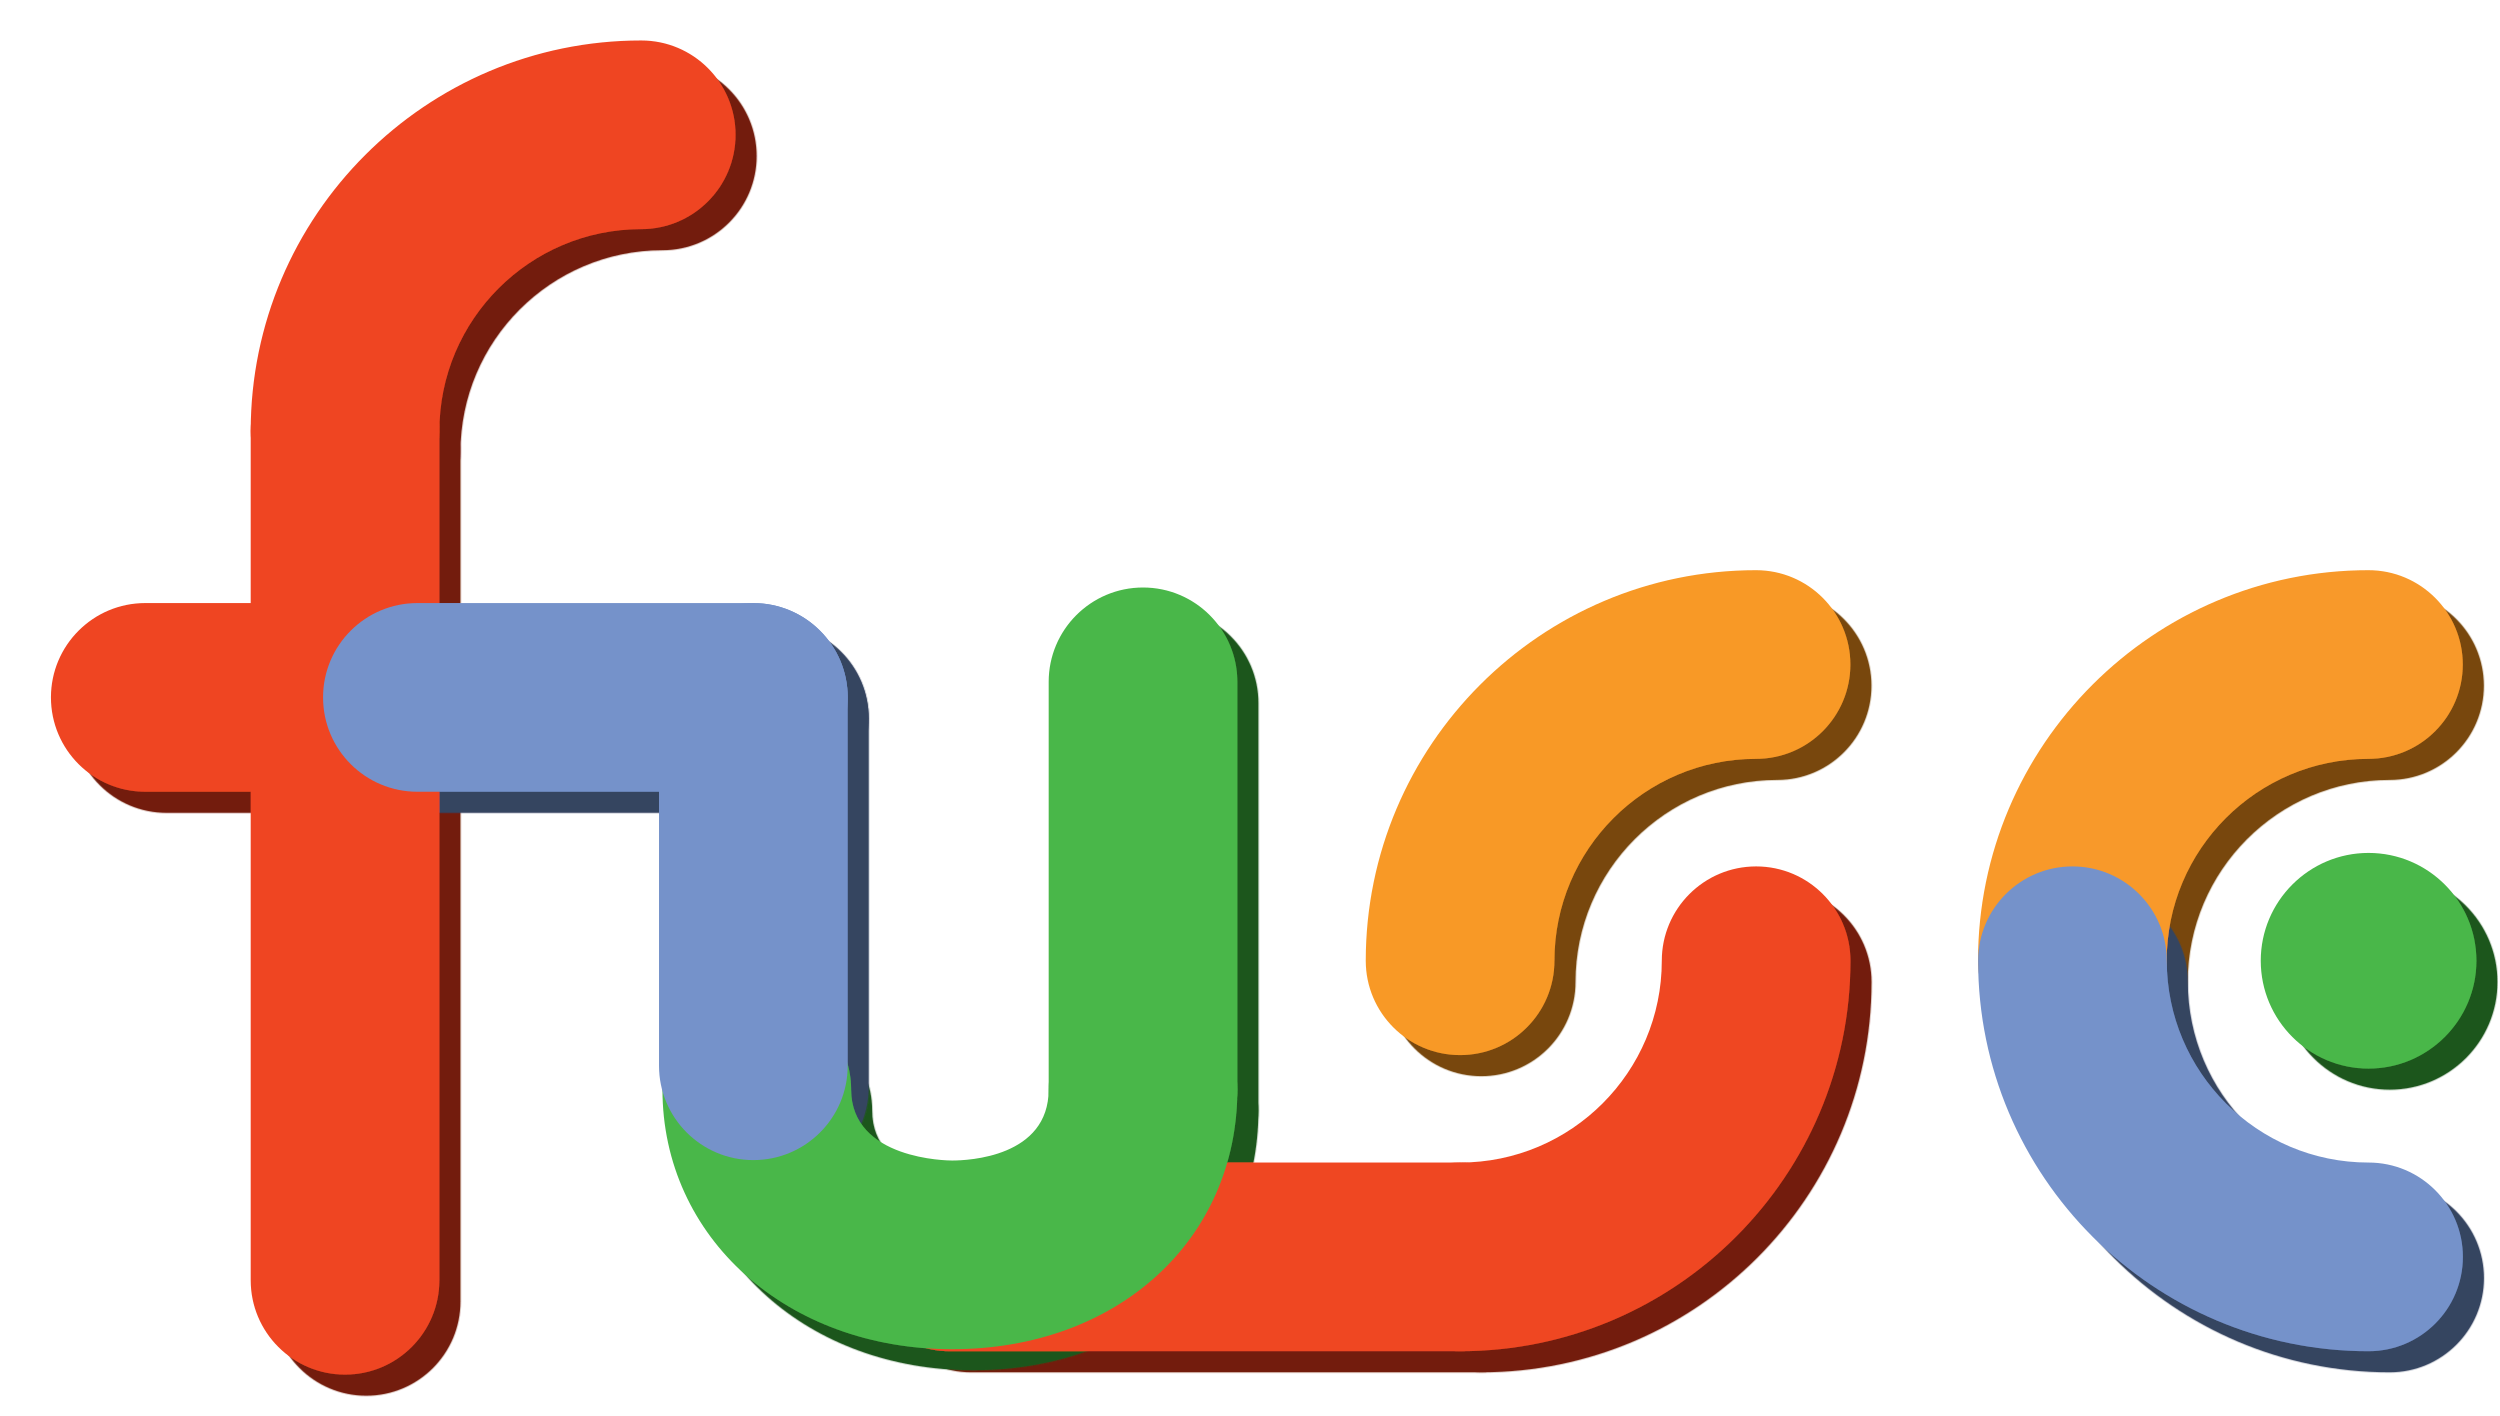
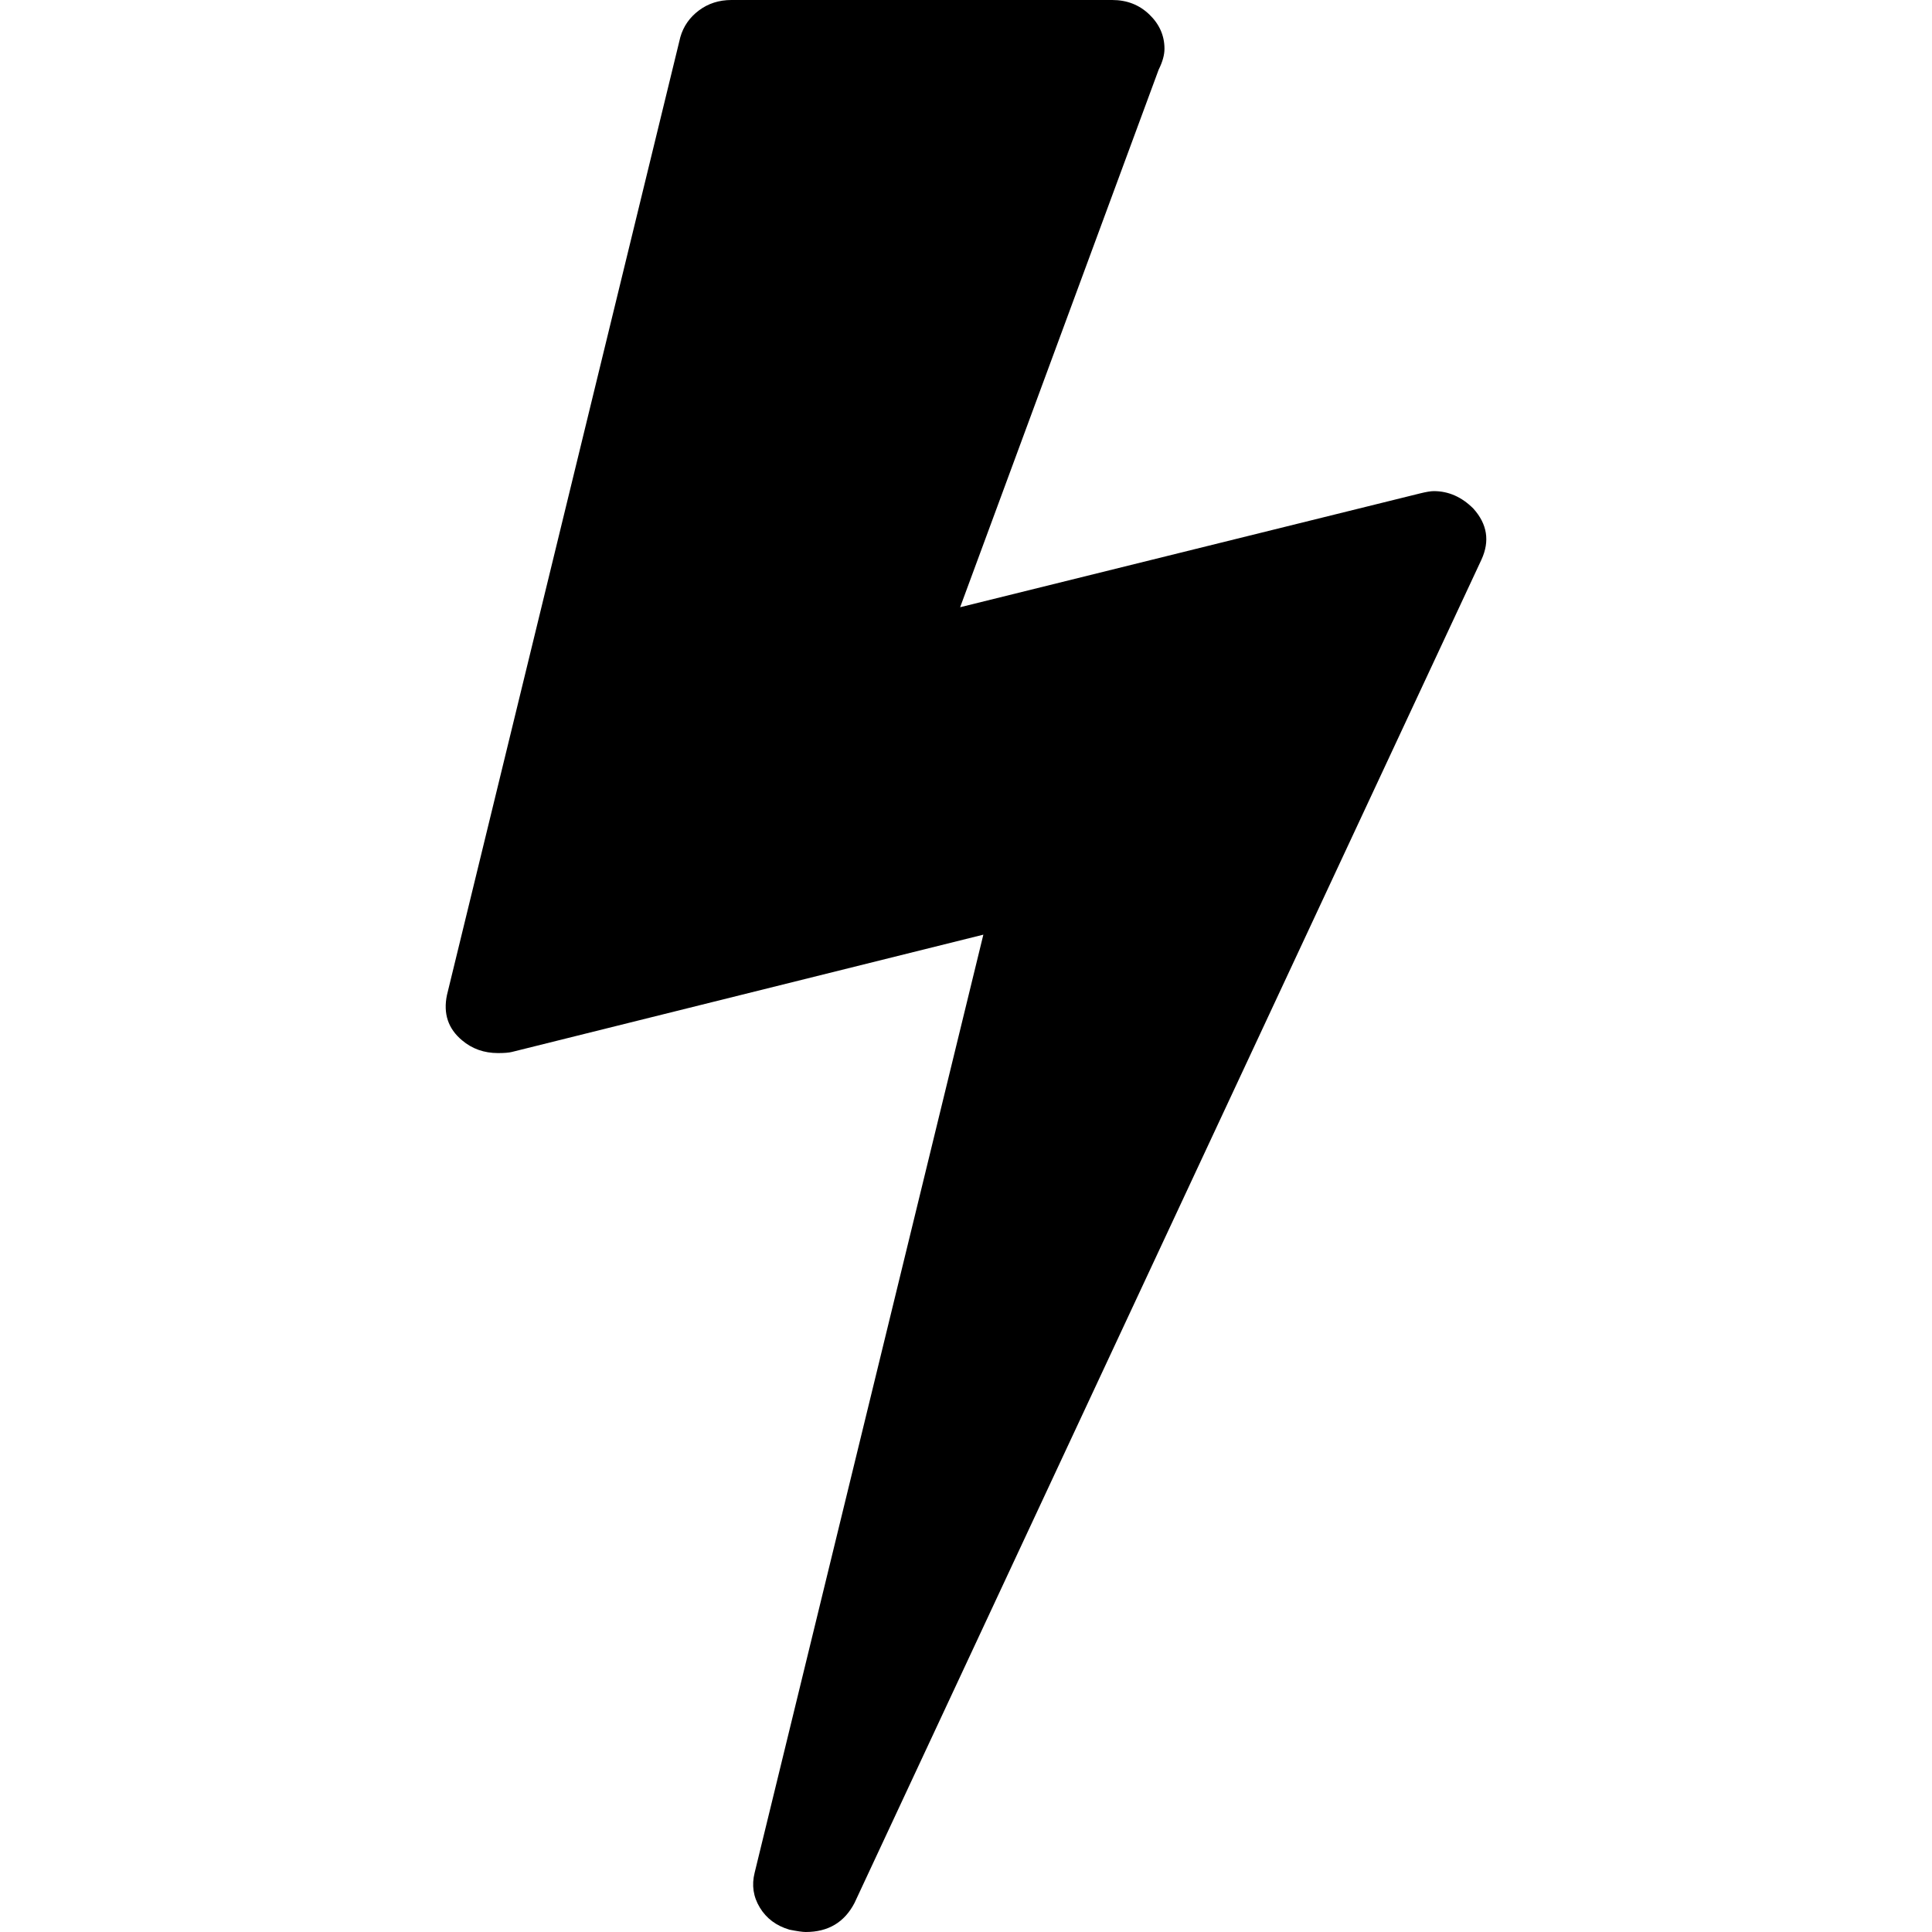
- <svg xmlns="http://www.w3.org/2000/svg" version="1.1" id="Layer_1" x="0px" y="0px" width="53px" height="30px" viewBox="0 0 53 30" enable-background="new 0 0 53 30" xml:space="preserve">
-   <defs>
-     <filter id="dropshadow" height="200%">
-       <feOffset result="offOut" in="SourceGraphic" dx="0.45" dy="0.45" />
-       <feColorMatrix result="matrixOut" in="offOut" type="matrix" values="0.2 0 0 0 0 0 0.2 0 0 0 0 0 0.2 0 0 0 0 0 1 0" />
-       <feBlend in="SourceGraphic" in2="matrixOut" mode="normal" />
-     </filter>
-   </defs>
-   <g filter="url(#dropshadow)">
-     <path fill="#EF4524" d="M6.418,16.785H3.08c-1.104,0-2-0.895-2-2s0.896-2,2-2h3.338c1.104,0,2,0.896,2,2S7.522,16.785,6.418,16.785  L6.418,16.785z" />
-     <path fill="#4AB749" d="M24.232,25.098c-1.104,0-2-0.896-2-2v-8.643c0-1.104,0.896-2,2-2s2,0.896,2,2v8.643  C26.232,24.202,25.336,25.098,24.232,25.098L24.232,25.098z" />
-     <path fill="#EF4523" d="M7.315,11.137c-1.104,0-2-0.896-2-2c0-4.565,3.714-8.279,8.279-8.279c1.104,0,2,0.896,2,2s-0.896,2-2,2  c-2.359,0-4.279,1.92-4.279,4.279C9.315,10.242,8.419,11.137,7.315,11.137L7.315,11.137z" />
-     <path fill="#EF4723" d="M30.954,28.646H20.137c-1.104,0-2-0.896-2-2s0.896-2,2-2h10.817c1.104,0,2,0.896,2,2  S32.059,28.646,30.954,28.646L30.954,28.646z" />
-     <path fill="#EF4524" d="M7.315,29.142c-1.104,0-2-0.896-2-2V9.137c0-1.104,0.896-2,2-2s2,0.896,2,2v18.004  C9.315,28.246,8.419,29.142,7.315,29.142L7.315,29.142z" />
-     <path fill="#4AB749" d="M20.186,28.603C20.186,28.603,20.186,28.603,20.186,28.603c-3.501,0-6.142-2.367-6.142-5.505  c0-1.104,0.896-2,2-2s2,0.896,2,2c0,1.488,2.054,1.505,2.141,1.505c0,0,0,0,0,0c0.342,0,2.046-0.072,2.047-1.505  c0-1.104,0.896-2,2-2c0,0,0,0,0,0c1.104,0,2,0.896,2,2C26.232,26.288,23.689,28.603,20.186,28.603L20.186,28.603z" />
-     <path fill="#7592CA" d="M15.971,24.594c-1.104,0-2-0.896-2-2v-7.808c0-1.104,0.896-2,2-2s2,0.896,2,2v7.808  C17.971,23.698,17.076,24.594,15.971,24.594L15.971,24.594z" />
-     <path fill="#F89928" d="M30.954,22.368c-1.104,0-2-0.896-2-2c0-4.566,3.712-8.28,8.274-8.28c1.104,0,2,0.896,2,2s-0.896,2-2,2  c-2.356,0-4.274,1.92-4.274,4.28C32.954,21.473,32.059,22.368,30.954,22.368L30.954,22.368z" />
-     <path fill="#EF4723" d="M30.954,28.646c-1.104,0-2-0.896-2-2s0.896-2,2-2c2.358,0,4.276-1.919,4.276-4.278c0-1.104,0.896-2,2-2  s2,0.896,2,2C39.23,24.933,35.518,28.646,30.954,28.646L30.954,28.646z" />
-     <path fill="#F89929" d="M43.934,22.368c-1.104,0-2-0.896-2-2c0-4.566,3.713-8.28,8.277-8.28c1.104,0,2,0.896,2,2s-0.896,2-2,2  c-2.358,0-4.277,1.92-4.277,4.28C45.934,21.473,45.038,22.368,43.934,22.368L43.934,22.368z" />
-     <path fill="#7592CA" d="M50.213,28.646c-4.564,0-8.277-3.714-8.277-8.278c0-1.104,0.896-2,2-2s2,0.896,2,2  c0,2.359,1.919,4.278,4.277,4.278c1.104,0,2,0.896,2,2S51.317,28.646,50.213,28.646L50.213,28.646z" />
-     <path fill="#7592CA" d="M15.971,16.785H8.849c-1.104,0-2-0.895-2-2s0.896-2,2-2h7.123c1.104,0,2,0.896,2,2  S17.076,16.785,15.971,16.785L15.971,16.785z" />
-   </g>
-   <g filter="url(#dropshadow)">
-     <circle fill="#4AB749" cx="50.213" cy="20.368" r="1.786" />
-     <path fill="#4AB749" d="M50.213,22.654c-1.26,0-2.285-1.025-2.285-2.286s1.025-2.286,2.285-2.286c1.261,0,2.287,1.025,2.287,2.286   S51.474,22.654,50.213,22.654L50.213,22.654z M50.213,19.082c-0.709,0-1.285,0.577-1.285,1.286s0.576,1.286,1.285,1.286   c0.71,0,1.287-0.577,1.287-1.286S50.923,19.082,50.213,19.082L50.213,19.082z" />
+ <svg width="50px" height="50px" viewBox="0 0 475.084 475.085">
+   <g>
+     <path d="M362.296,125.055c-2.851-2.853-6.092-4.28-9.706-4.287c-0.77,0-1.902,0.193-3.432,0.572L236.1,149.319L284.917,17.13   c0.951-1.903,1.431-3.614,1.431-5.139c0-3.234-1.242-6.04-3.713-8.42C280.161,1.188,277.115,0,273.501,0h-93.645   c-3.045,0-5.708,0.855-7.994,2.568c-2.284,1.715-3.809,3.905-4.568,6.567l-57.386,235.546c-0.953,4.564,0.284,8.277,3.711,11.135   c2.473,2.099,5.421,3.139,8.848,3.139c1.524,0,2.666-0.089,3.427-0.281l115.914-28.838l-56.244,230.691   c-0.76,3.045-0.333,5.899,1.287,8.562c1.619,2.669,4.047,4.476,7.281,5.427c1.903,0.377,3.239,0.568,3.999,0.568   c5.52,0,9.514-2.375,11.991-7.136l154.172-330.332C366.389,133.049,365.728,128.86,362.296,125.055z" />
  </g>
</svg>
